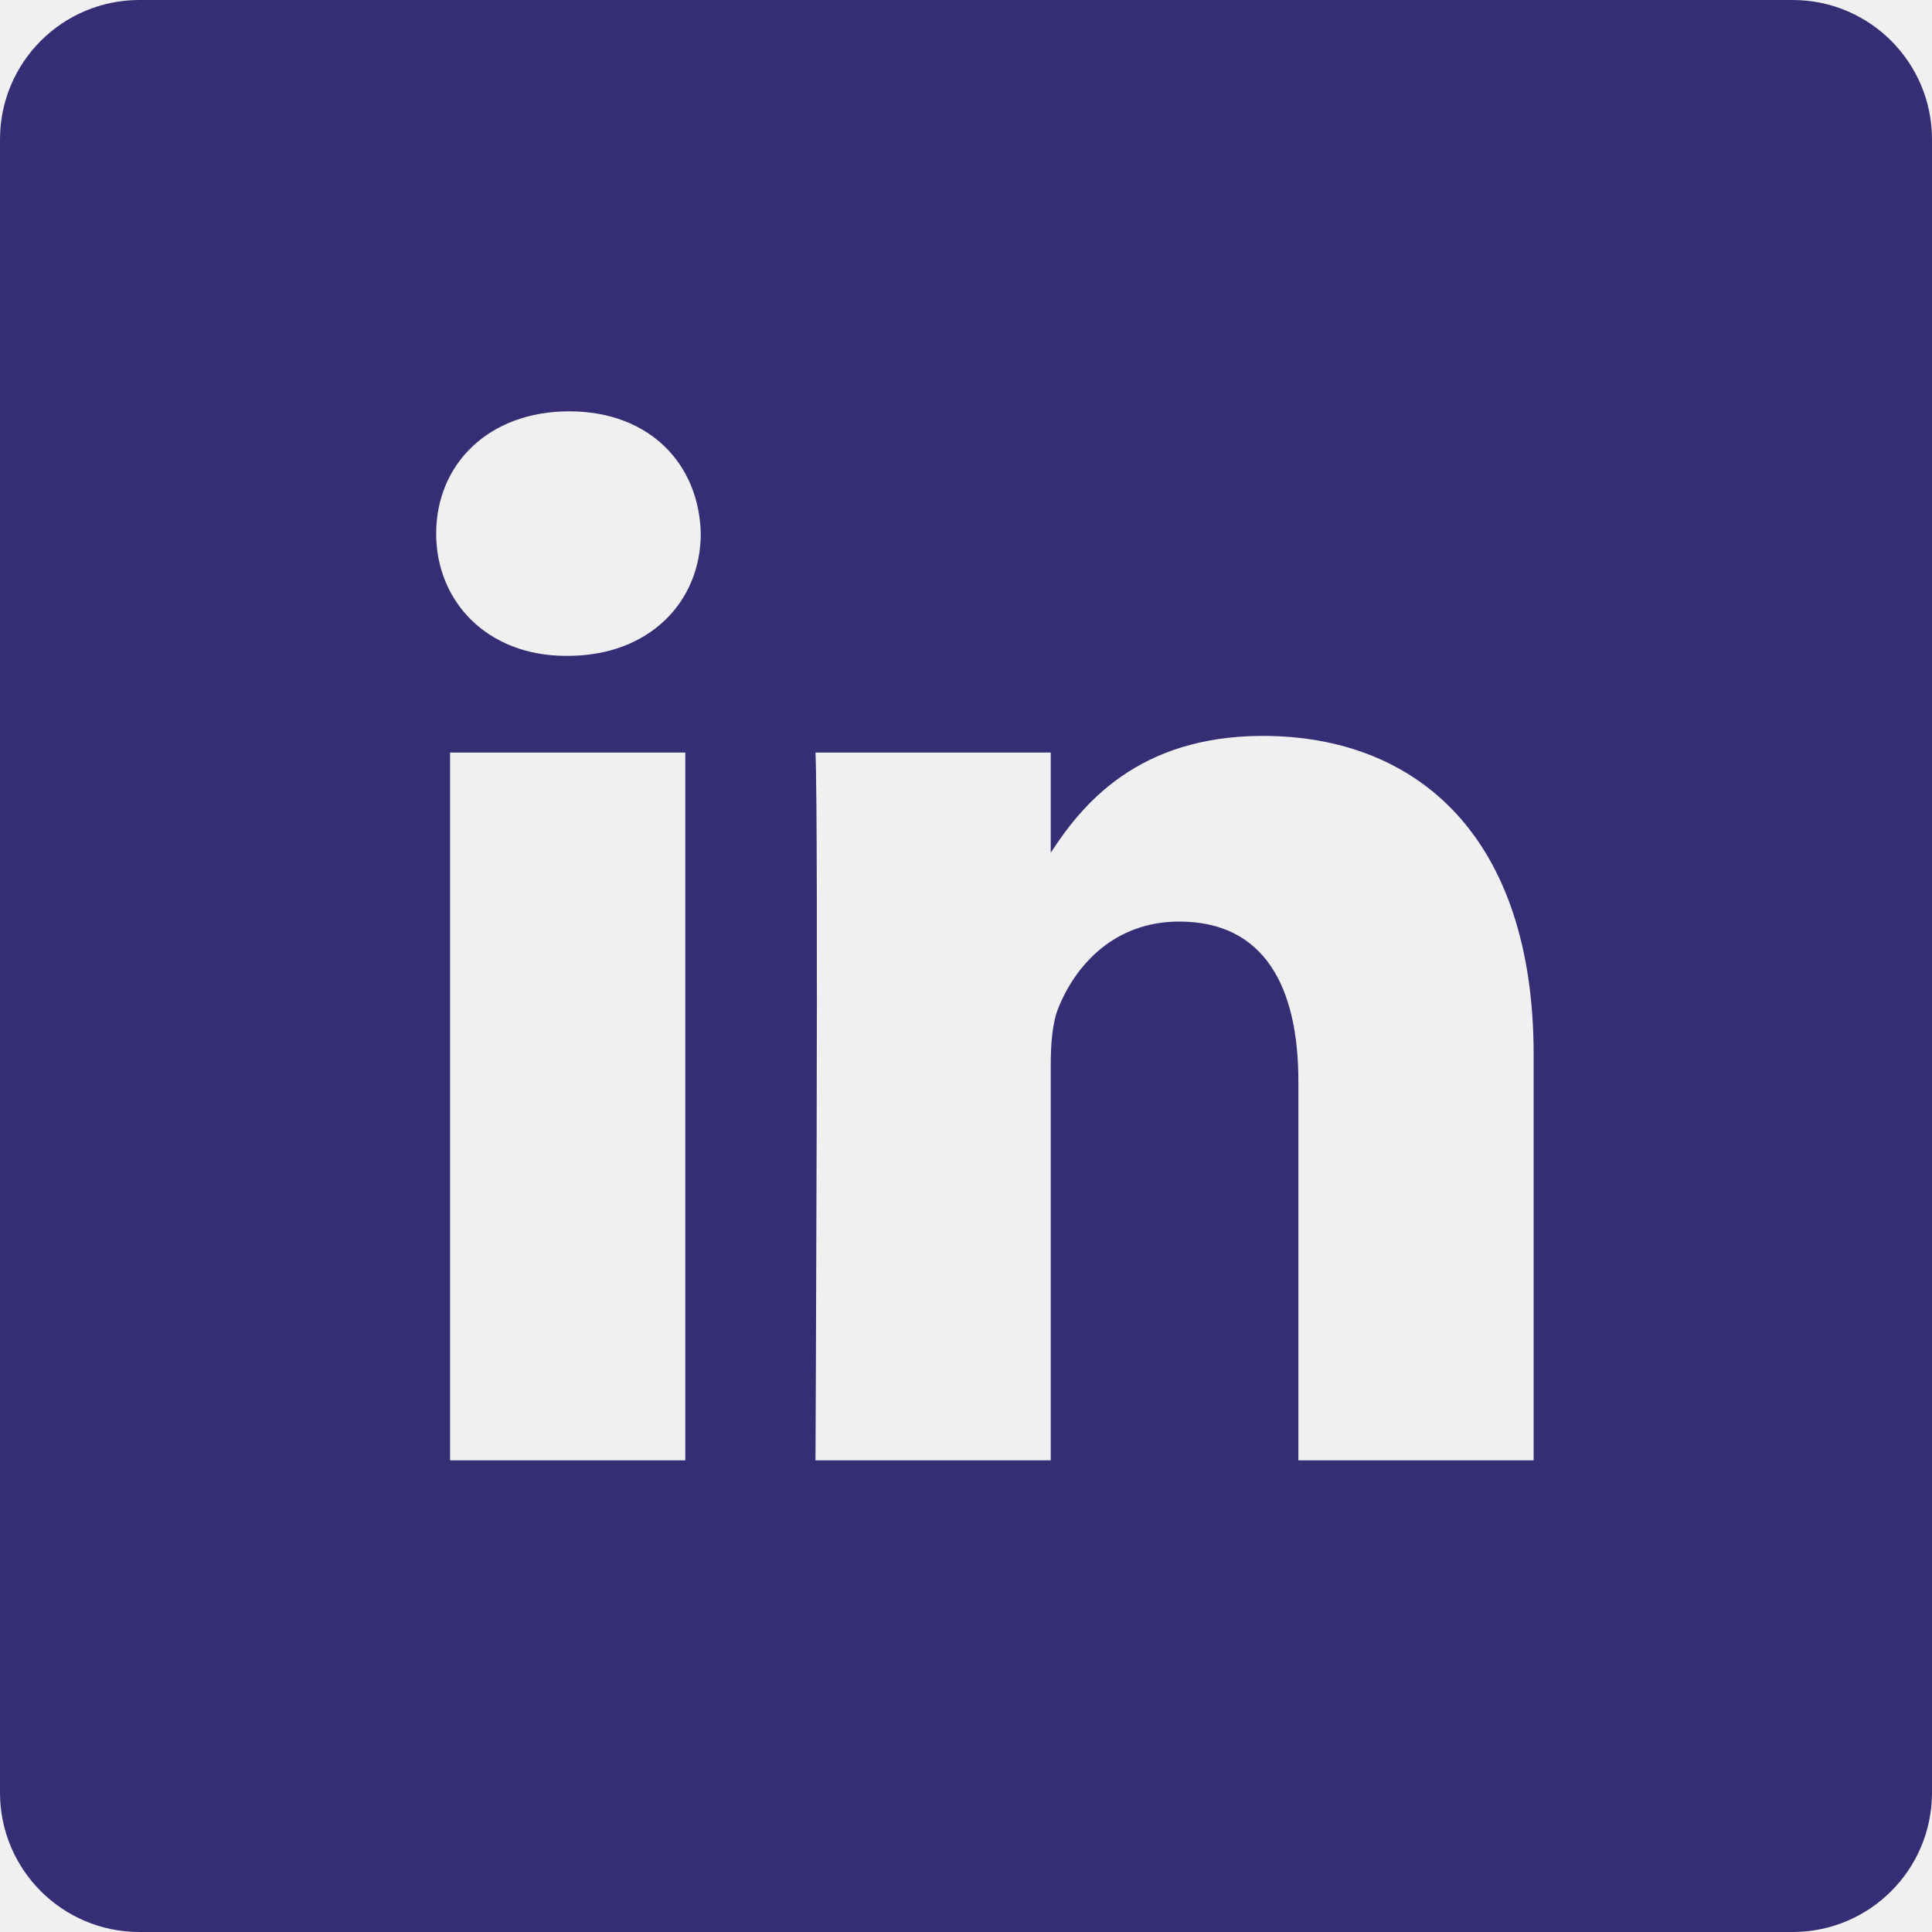
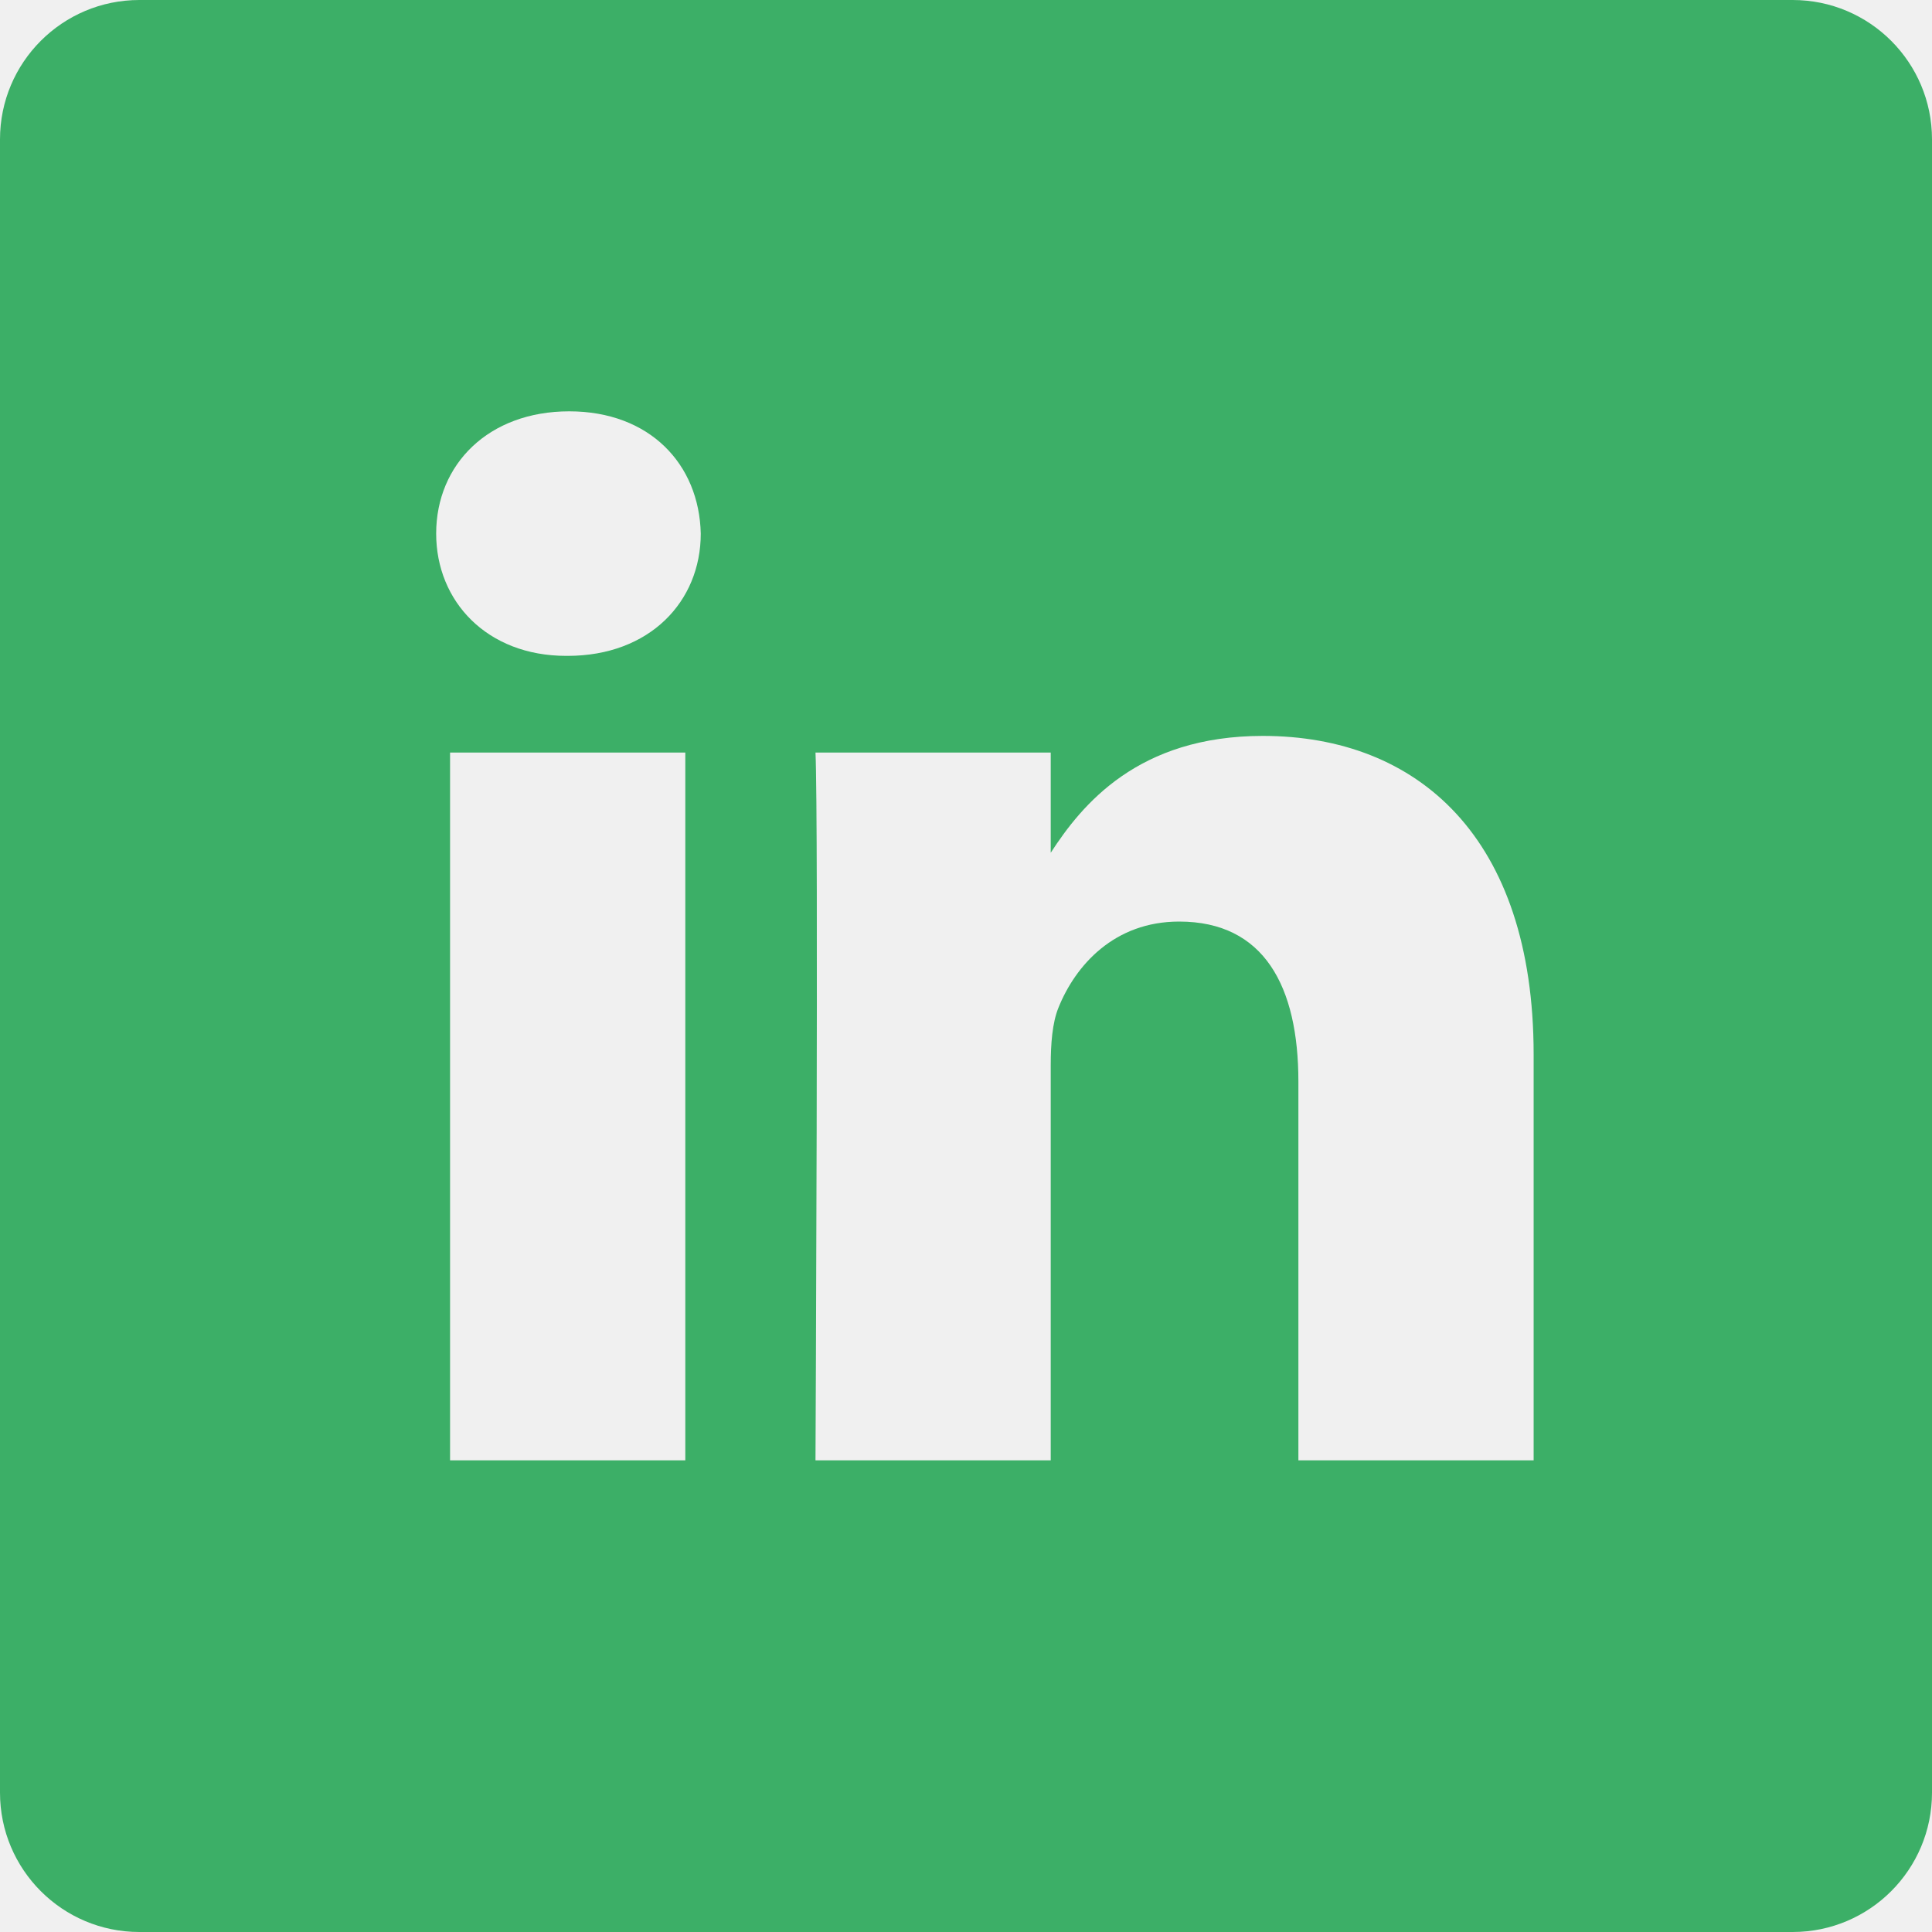
<svg xmlns="http://www.w3.org/2000/svg" width="21" height="21" viewBox="0 0 21 21" fill="none">
  <g clip-path="url(#clip0_7_30)">
-     <path d="M19.485 0H1.515C0.678 0 0 0.678 0 1.515V19.485C0 20.322 0.678 21 1.515 21H19.485C20.322 21 21 20.322 21 19.485V1.515C21 0.678 20.322 0 19.485 0ZM7.449 15.873H4.892V8.18H7.449V15.873ZM6.17 7.129H6.154C5.295 7.129 4.741 6.538 4.741 5.8C4.741 5.045 5.312 4.471 6.187 4.471C7.062 4.471 7.6 5.045 7.617 5.8C7.617 6.538 7.062 7.129 6.17 7.129ZM16.67 15.873H14.113V11.757C14.113 10.723 13.742 10.017 12.817 10.017C12.111 10.017 11.69 10.493 11.505 10.953C11.438 11.117 11.421 11.347 11.421 11.577V15.873H8.864C8.864 15.873 8.898 8.901 8.864 8.18H11.421V9.269C11.761 8.745 12.369 7.999 13.726 7.999C15.408 7.999 16.67 9.099 16.67 11.462V15.873Z" fill="#352E74" />
+     <path d="M19.485 0H1.515C0.678 0 0 0.678 0 1.515V19.485C0 20.322 0.678 21 1.515 21H19.485C20.322 21 21 20.322 21 19.485V1.515C21 0.678 20.322 0 19.485 0ZM7.449 15.873H4.892V8.18H7.449V15.873ZM6.17 7.129H6.154C5.295 7.129 4.741 6.538 4.741 5.8C4.741 5.045 5.312 4.471 6.187 4.471C7.062 4.471 7.6 5.045 7.617 5.8C7.617 6.538 7.062 7.129 6.17 7.129ZM16.67 15.873H14.113V11.757C14.113 10.723 13.742 10.017 12.817 10.017C12.111 10.017 11.69 10.493 11.505 10.953C11.438 11.117 11.421 11.347 11.421 11.577V15.873H8.864C8.864 15.873 8.898 8.901 8.864 8.18H11.421V9.269C11.761 8.745 12.369 7.999 13.726 7.999C15.408 7.999 16.67 9.099 16.67 11.462V15.873Z" fill="#3CAF67" />
  </g>
  <defs>
    <clipPath id="clip0_7_30">
      <rect width="21" height="21" fill="white" />
    </clipPath>
  </defs>
</svg>
